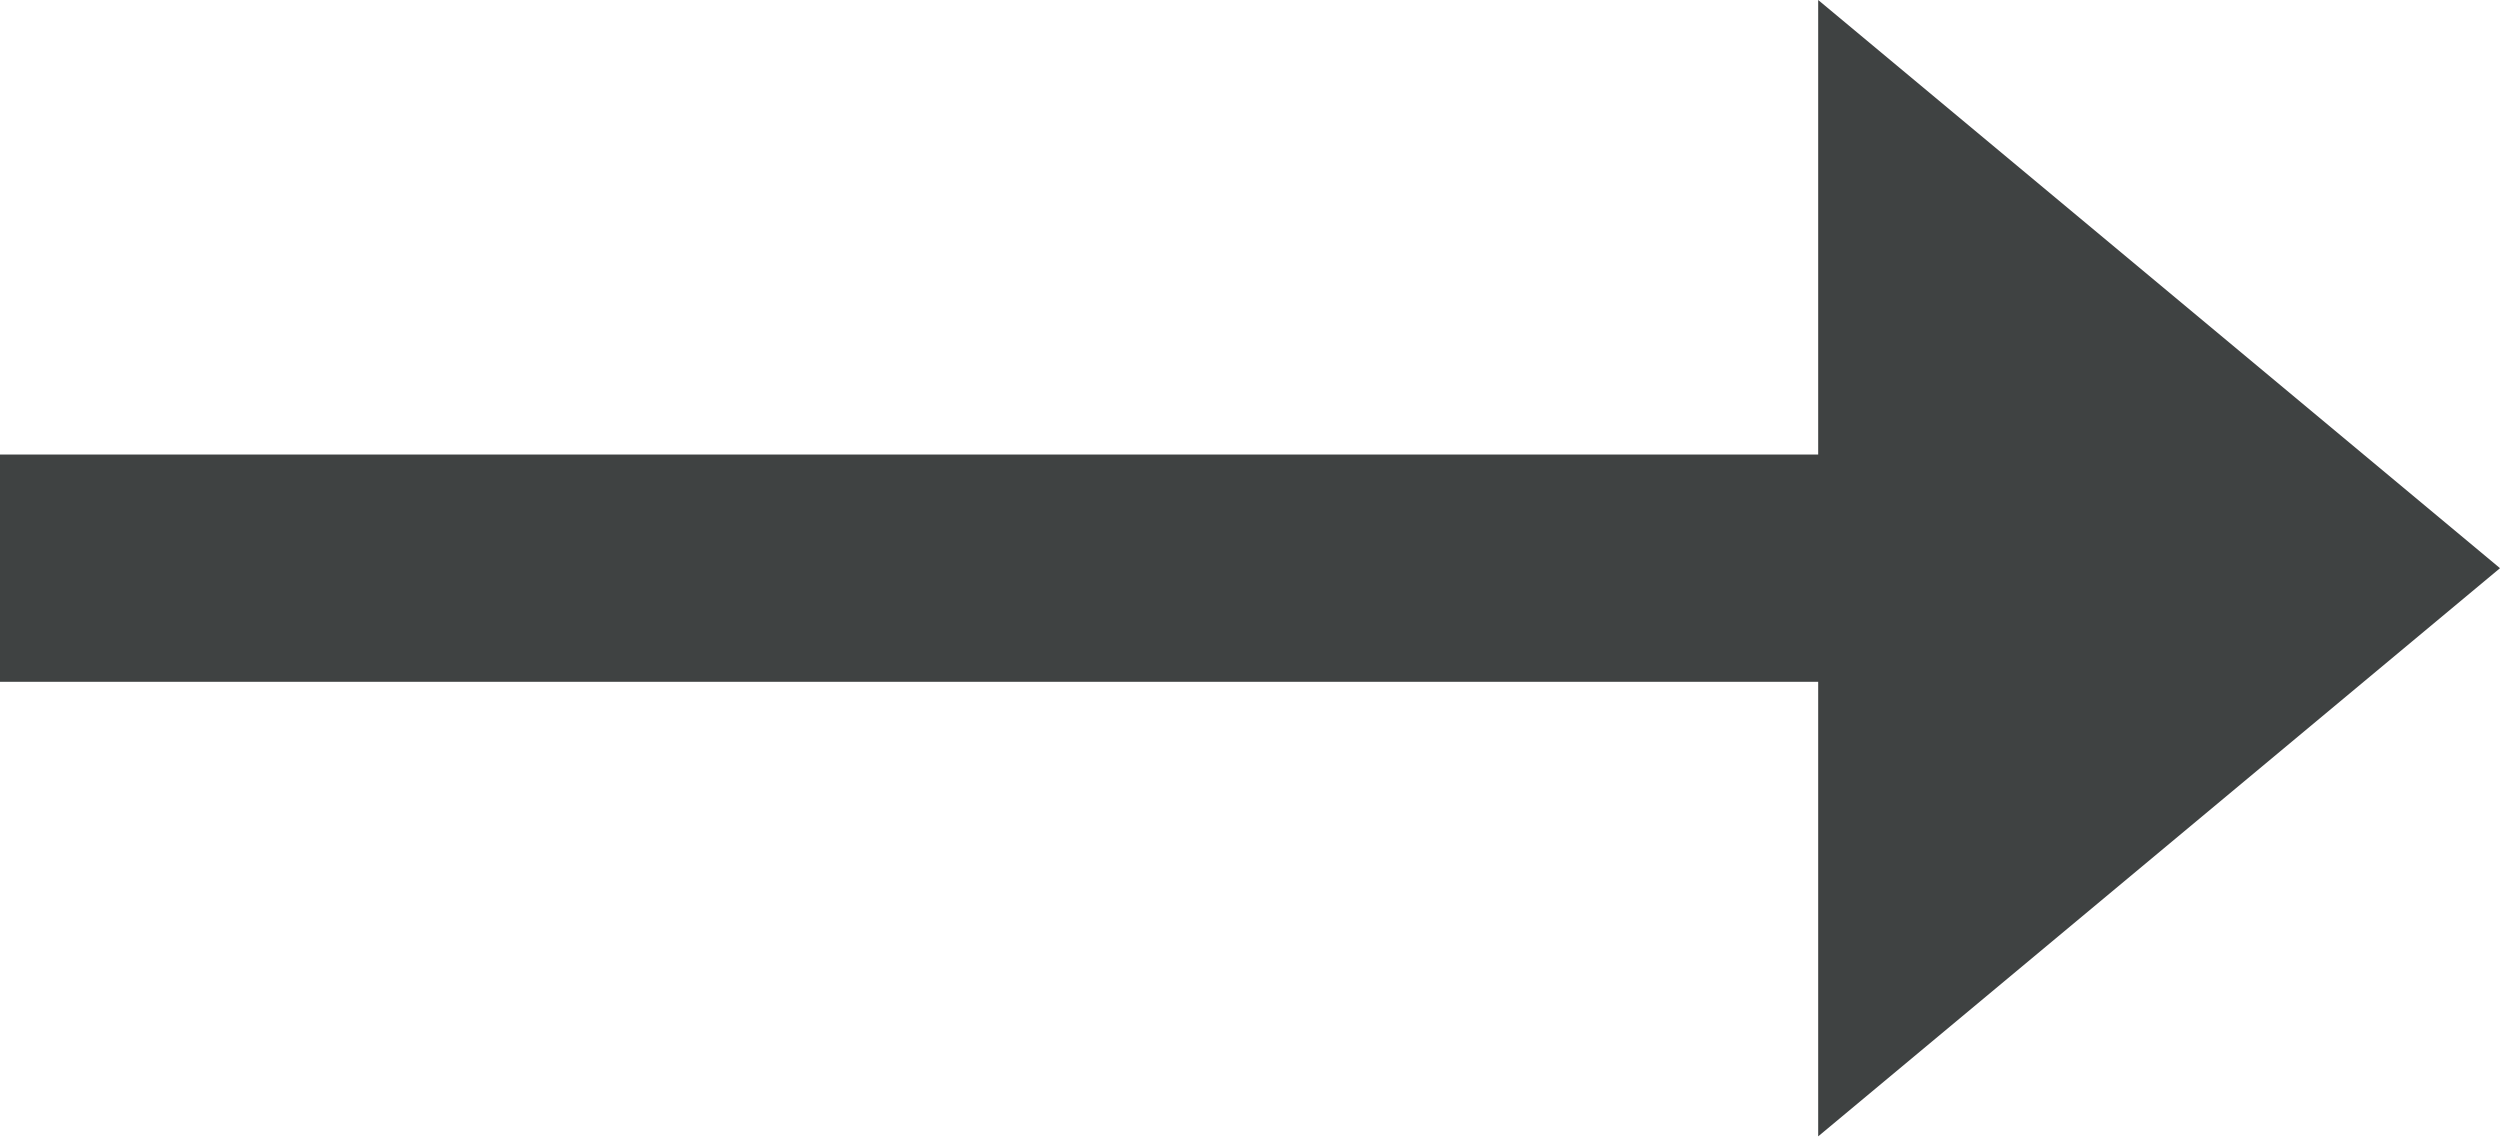
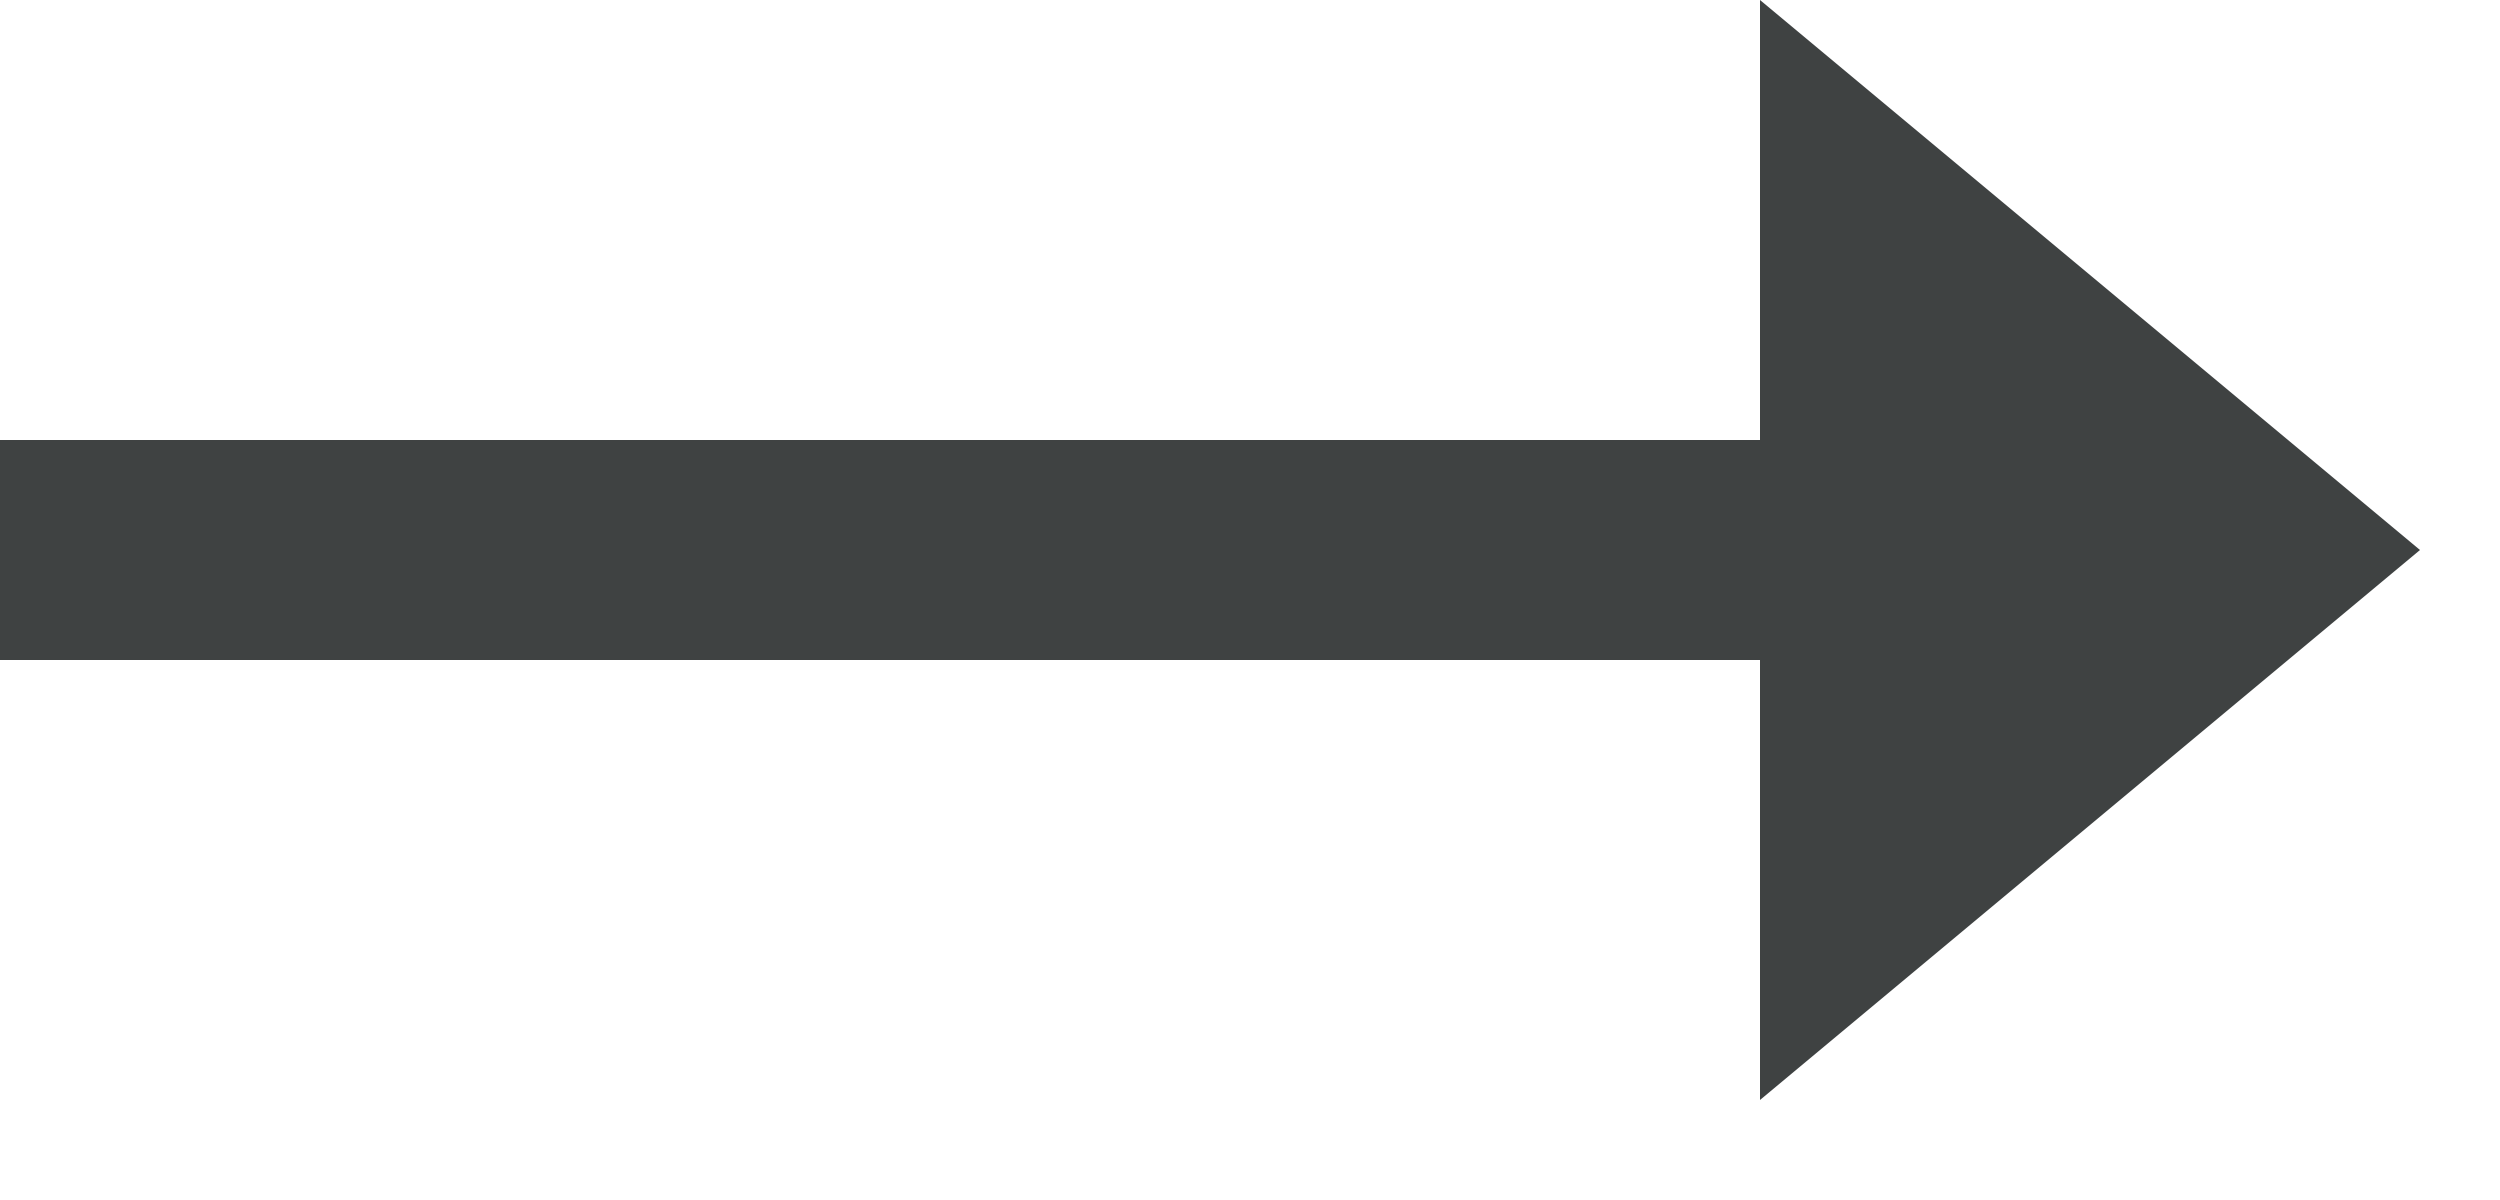
- <svg xmlns="http://www.w3.org/2000/svg" version="1.1" id="Layer_1" x="0px" y="0px" viewBox="0 0 24.2 11" style="enable-background:new 0 0 24.2 11;" xml:space="preserve">
+ <svg xmlns="http://www.w3.org/2000/svg" version="1.1" id="Layer_1" x="0px" y="0px" viewBox="0 0 25 12" style="enable-background:new 0 0 24.2 11;" xml:space="preserve">
  <style type="text/css">
    .st0 {
      fill: #3F4242;
    }
  </style>
  <polygon class="st0" points="17.6,0 24.2,5.5 17.6,11 17.6,6.6 0,6.6 0,4.4 17.6,4.4 " />
</svg>
